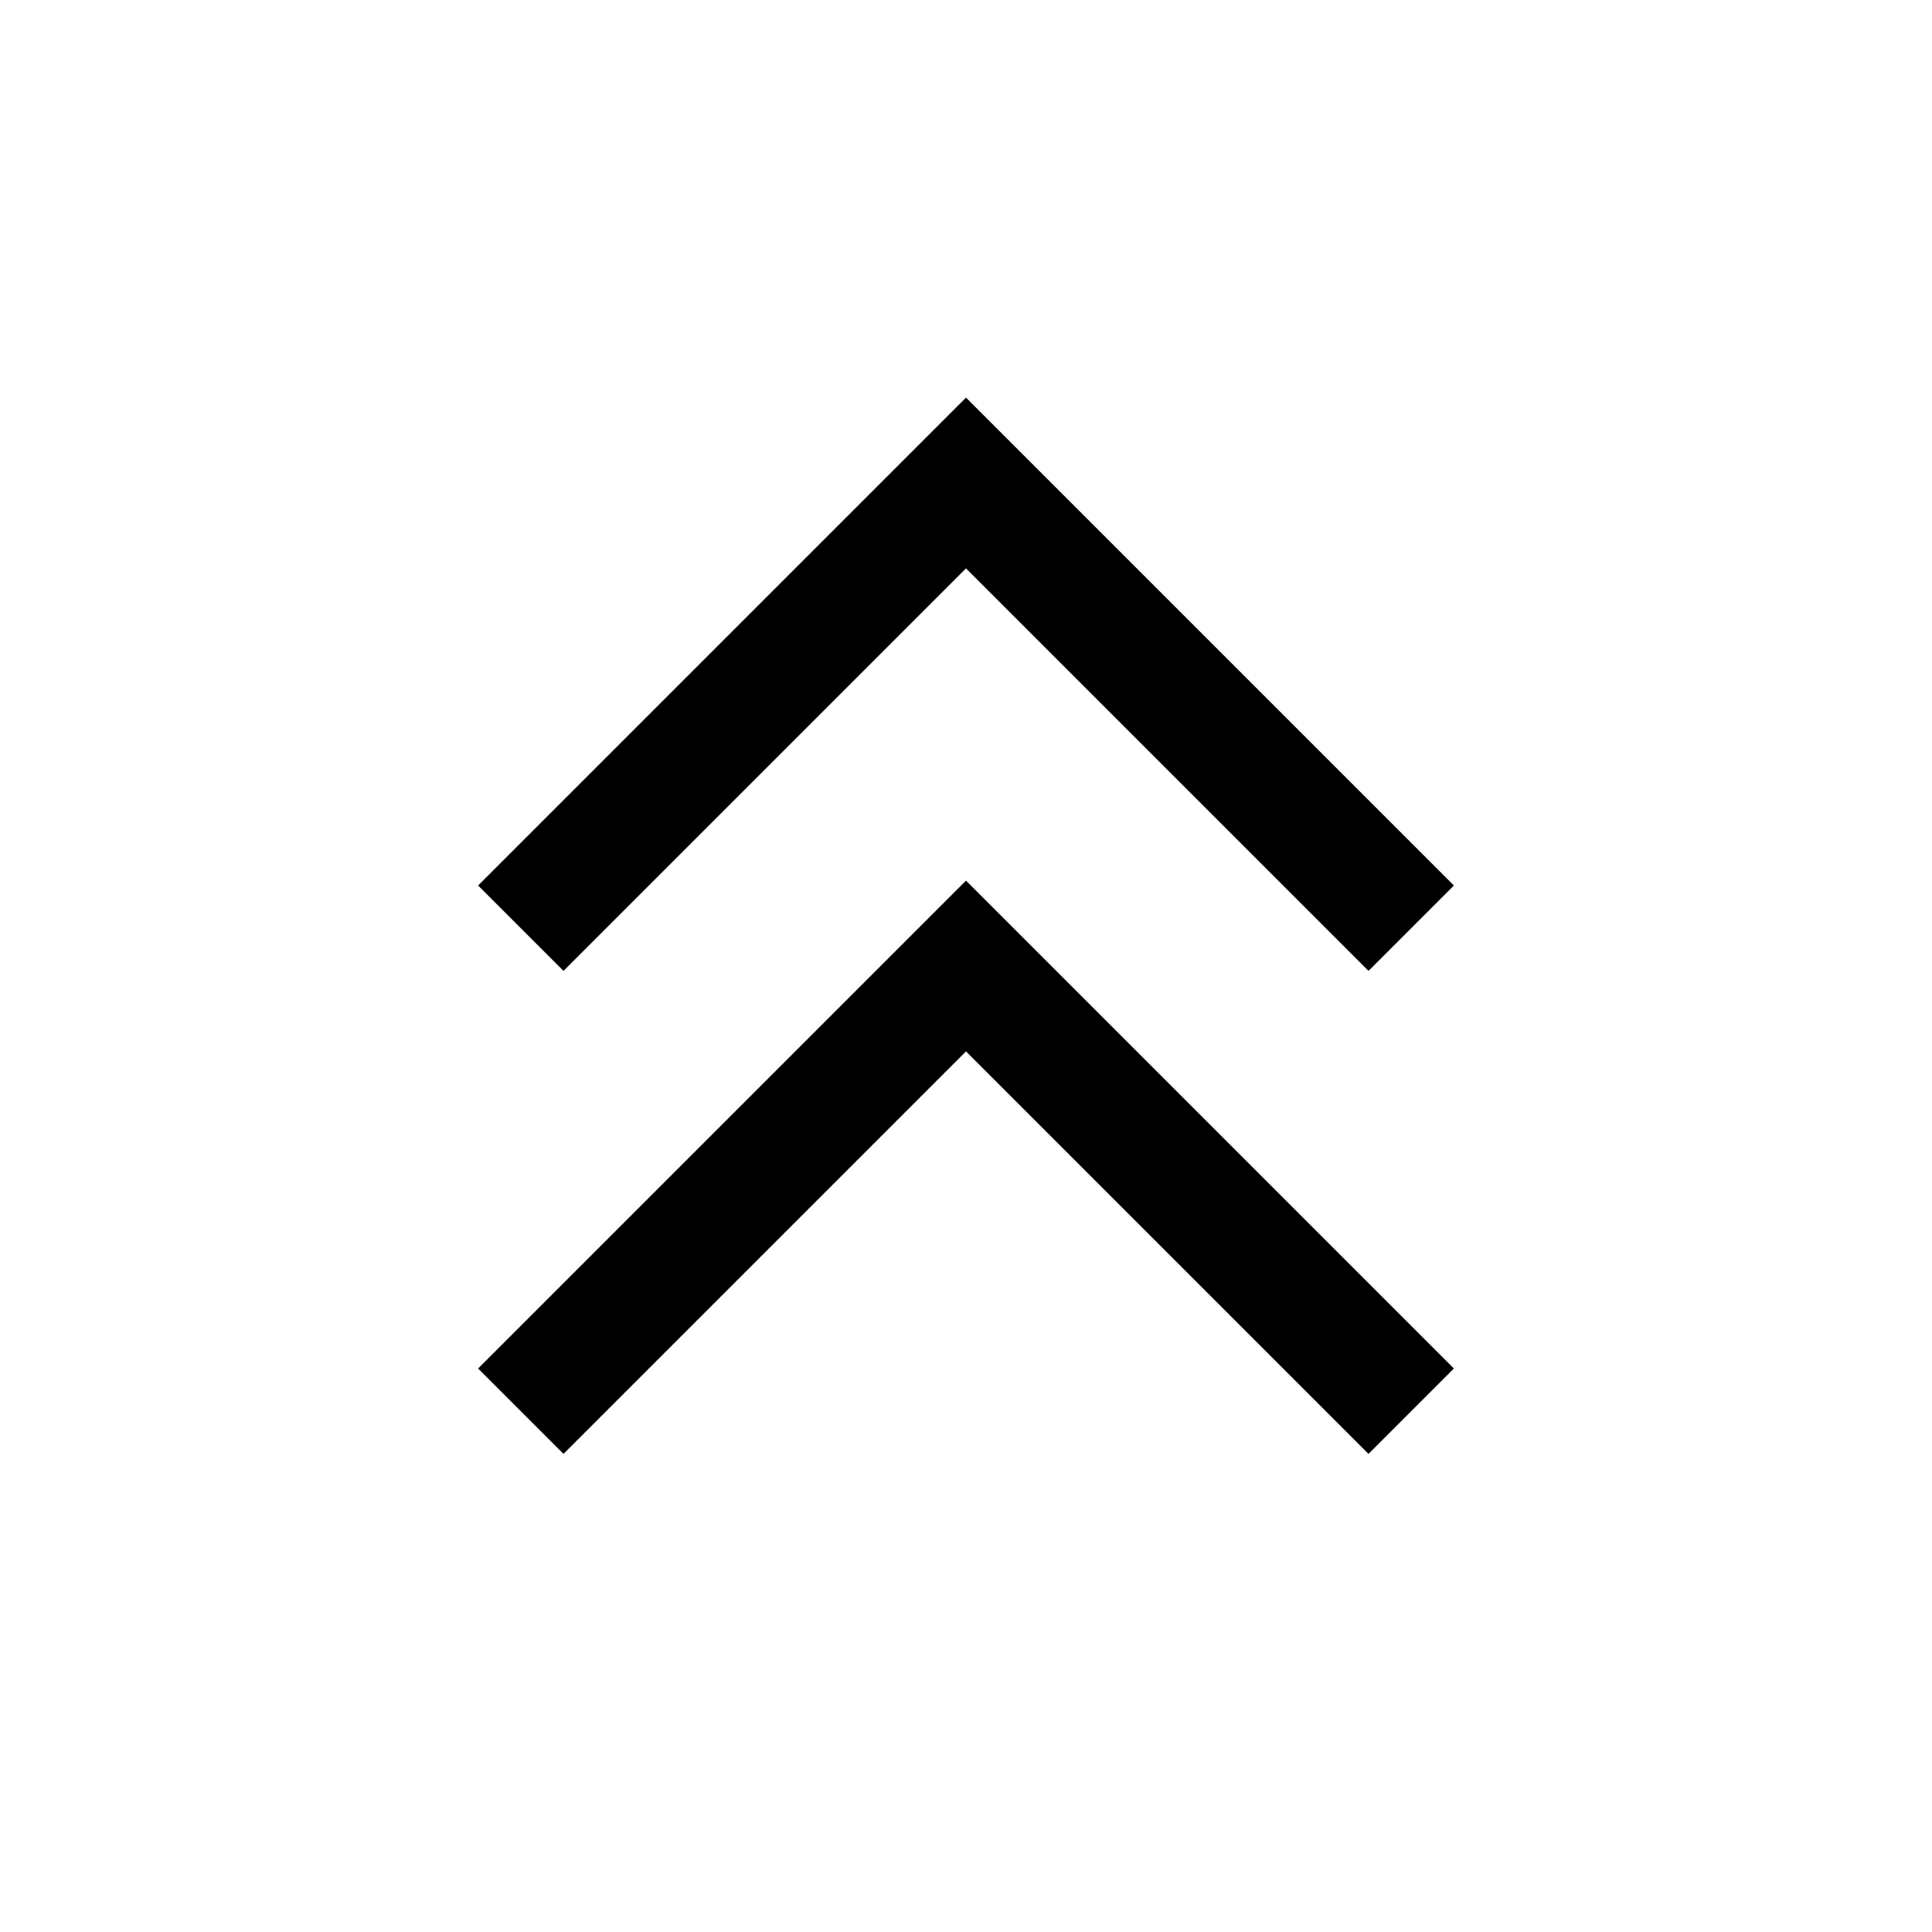
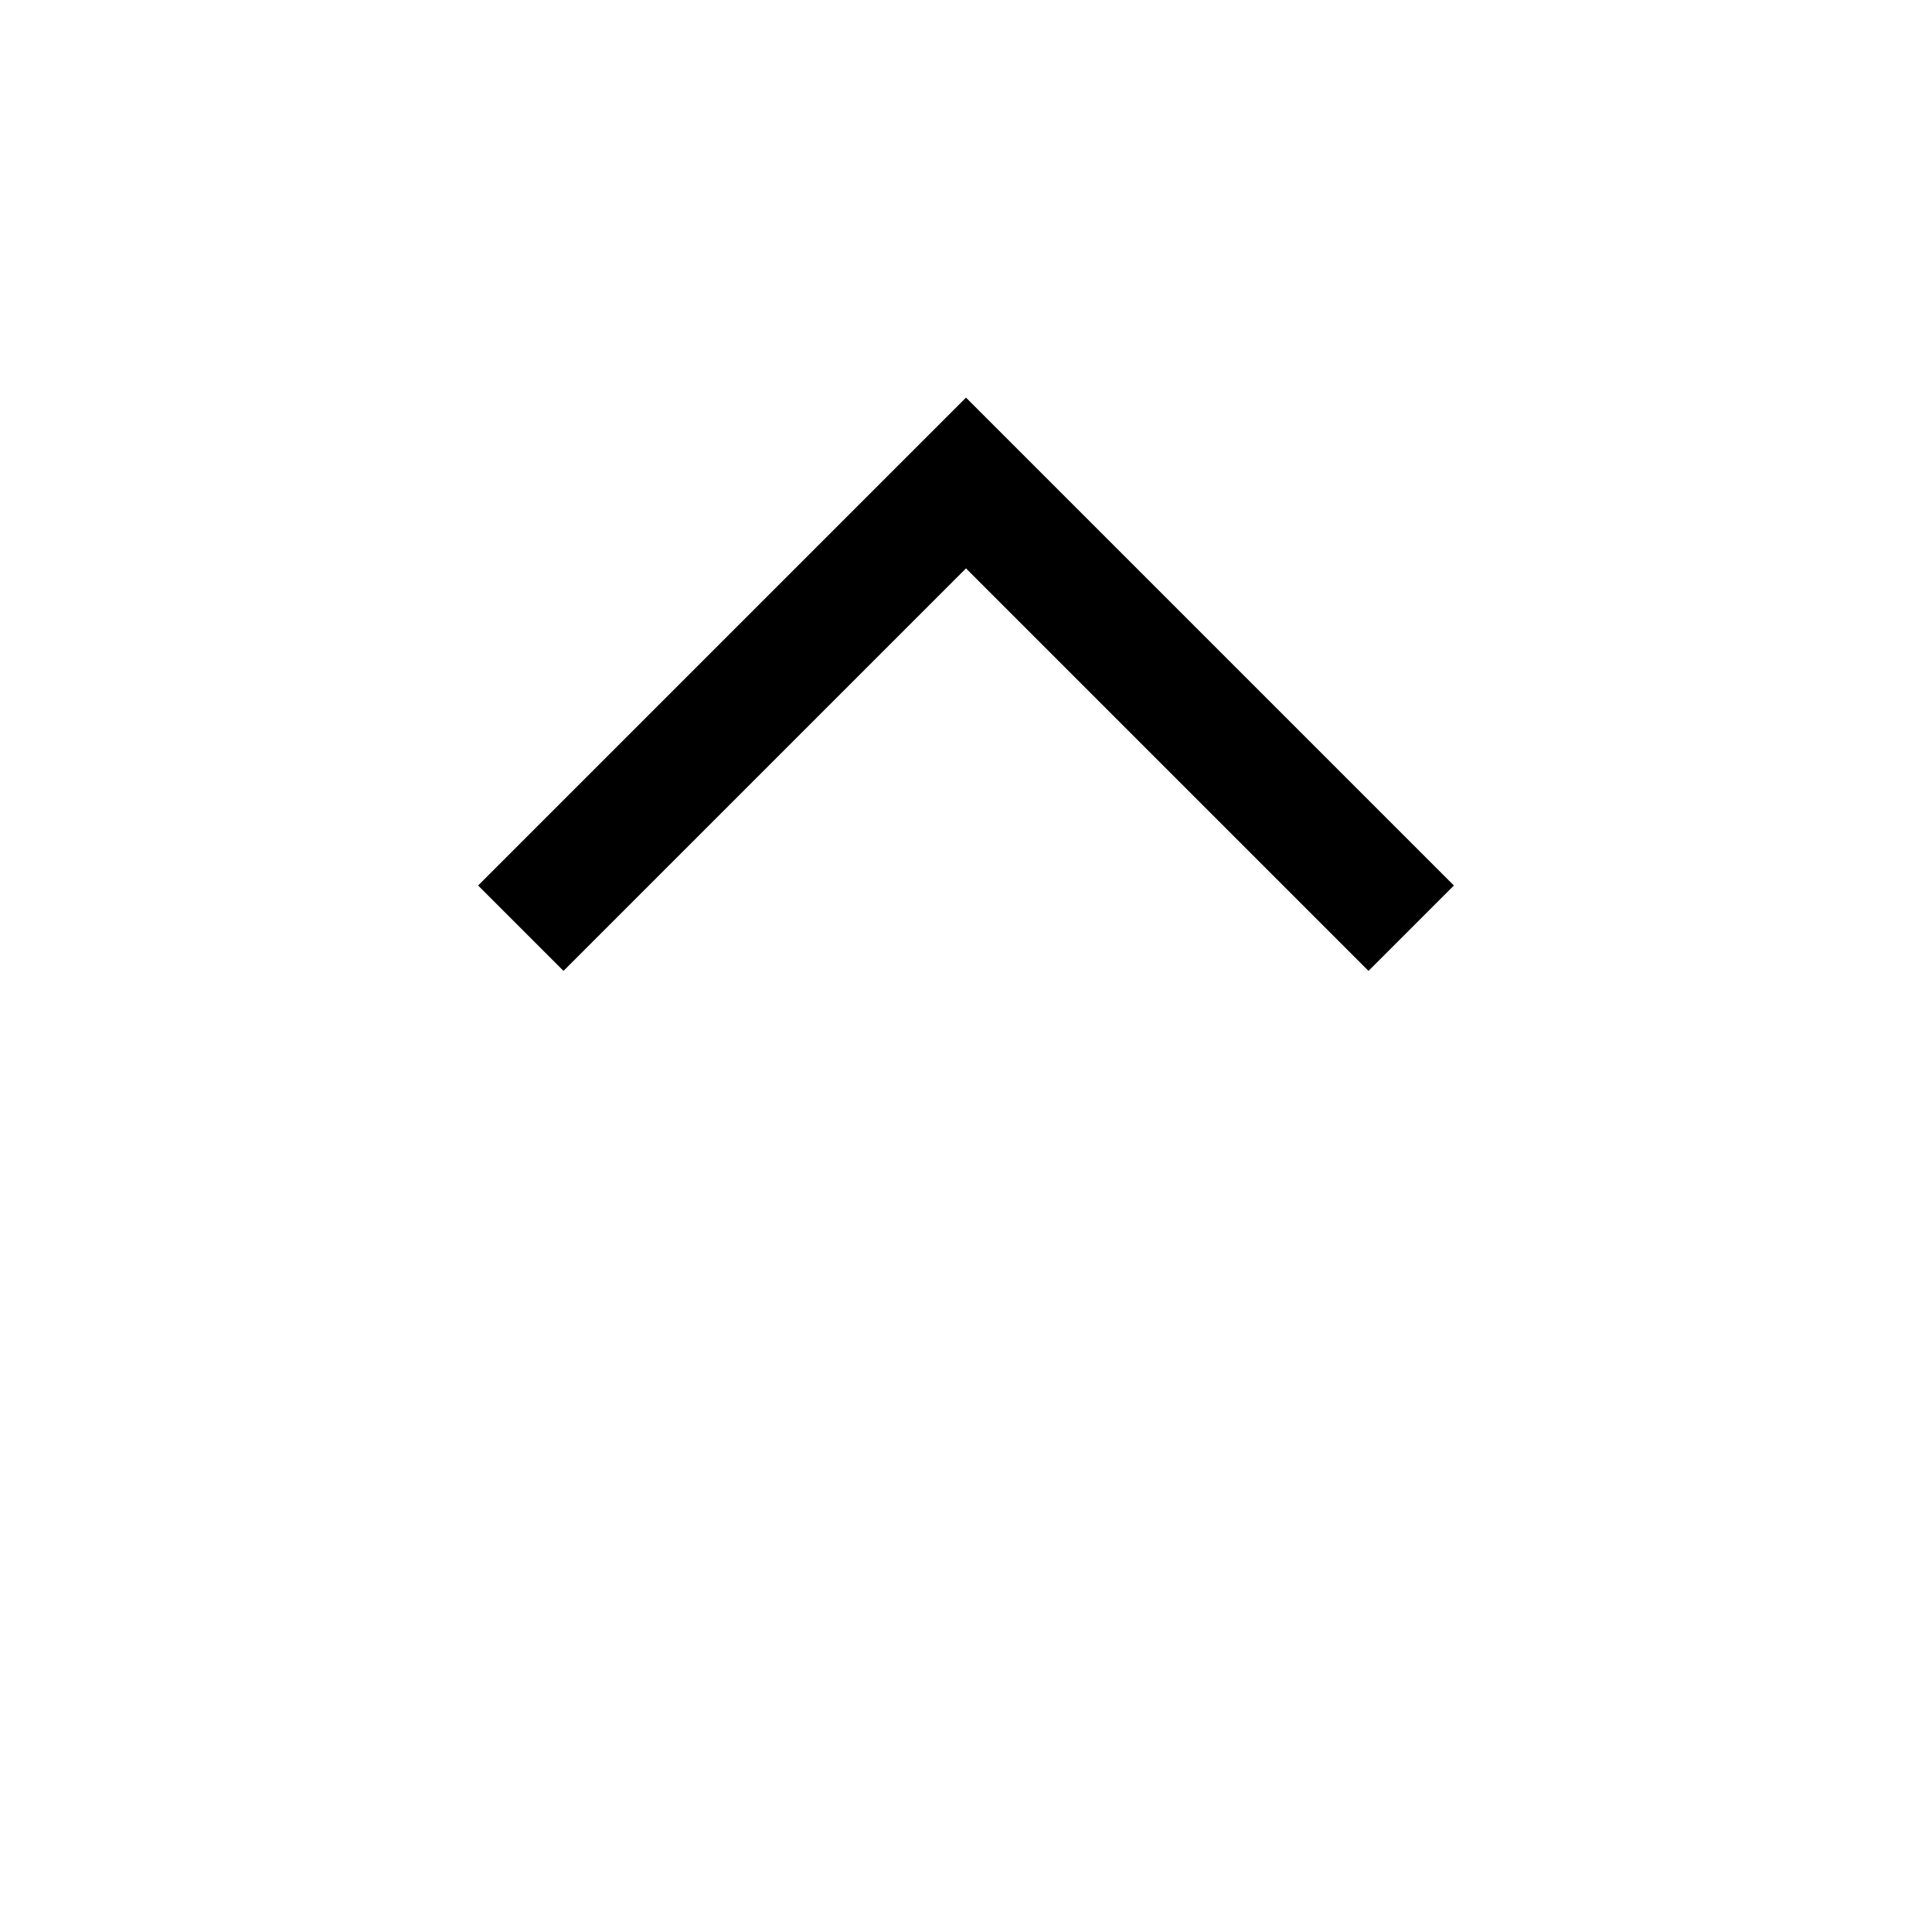
<svg xmlns="http://www.w3.org/2000/svg" role="img" width="32px" height="32px" viewBox="0 0 24 24" aria-labelledby="chevronsUpIconTitle chevronsUpIconDesc" stroke="#000" stroke-width="1.5" stroke-linecap="square" stroke-linejoin="miter" fill="none" color="#000">
  <polyline points="7 11 12 6 17 11 17 11" />
-   <polyline points="7 17 12 12 17 17 17 17" />
</svg>
